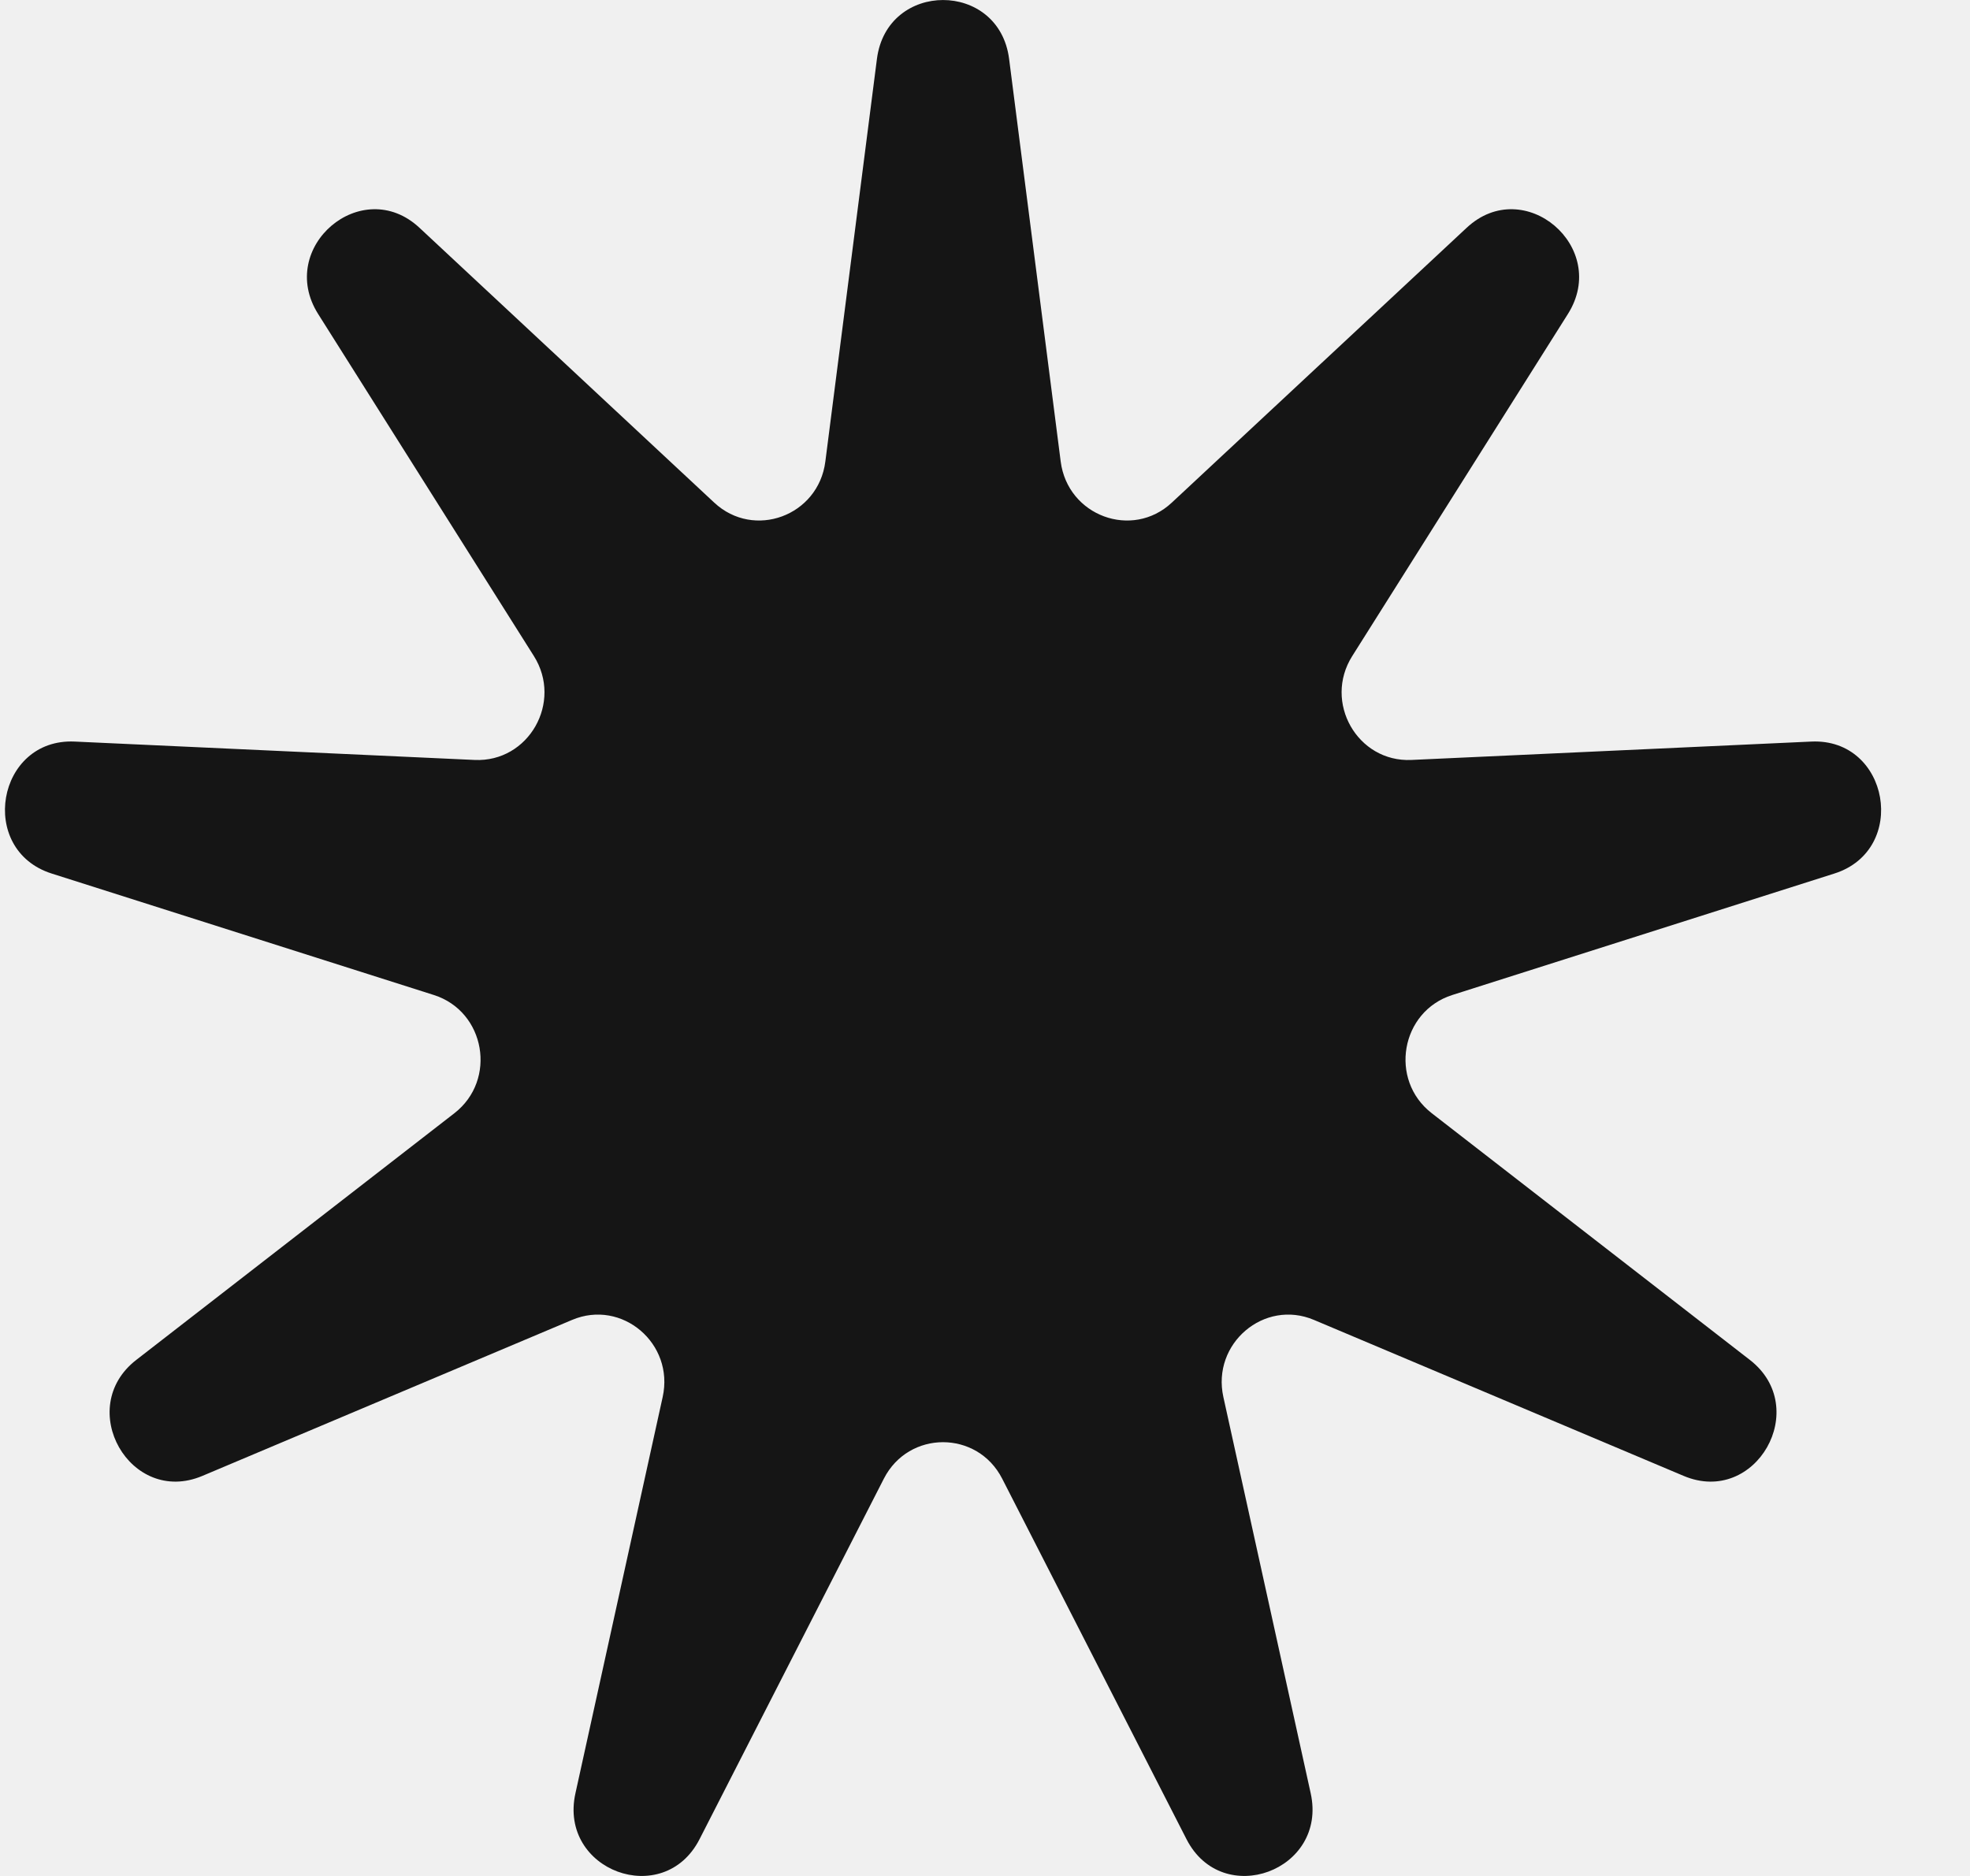
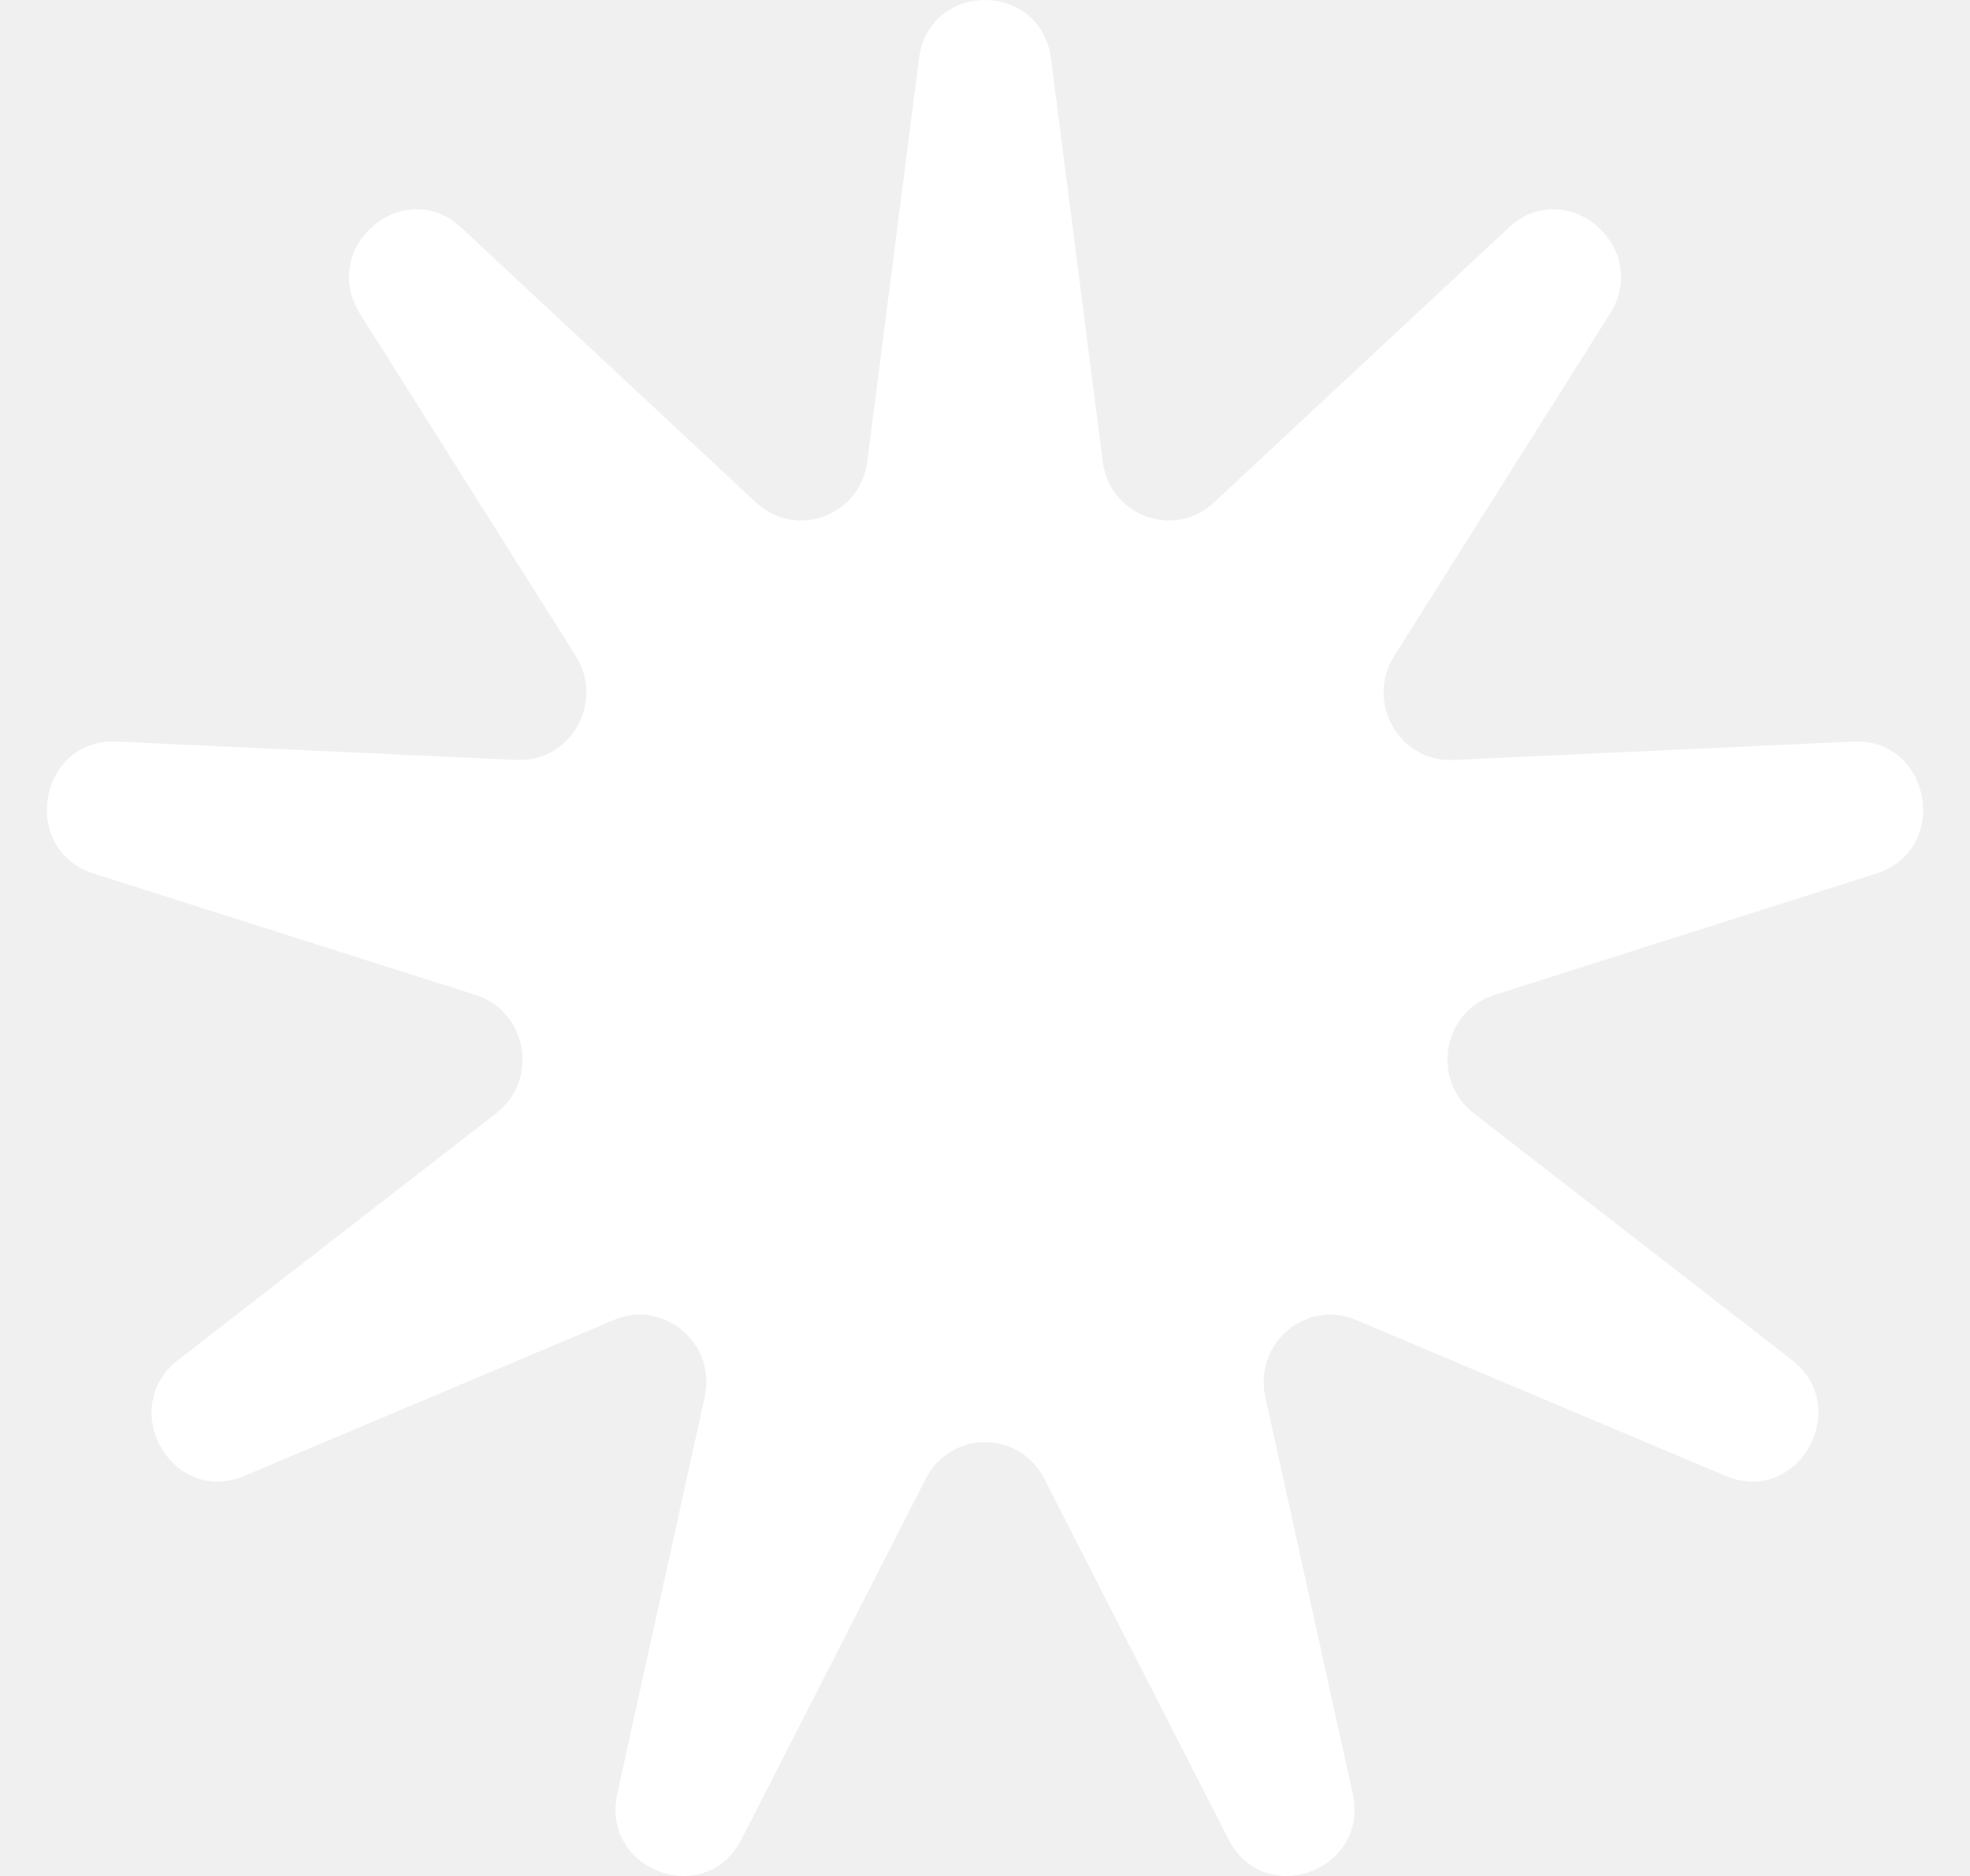
<svg xmlns="http://www.w3.org/2000/svg" width="21" height="20" viewBox="0 0 21 20" fill="none">
-   <path d="M9.348 0.628C9.456 -0.209 10.65 -0.209 10.757 0.628L11.307 4.921C11.382 5.5 12.069 5.754 12.492 5.358L15.635 2.428C16.247 1.857 17.162 2.636 16.714 3.347L14.415 6.994C14.104 7.486 14.47 8.128 15.045 8.102L19.309 7.906C20.14 7.868 20.348 9.061 19.554 9.313L15.481 10.608C14.931 10.783 14.804 11.513 15.262 11.868L18.653 14.498C19.314 15.01 18.716 16.059 17.948 15.735L14.007 14.072C13.476 13.847 12.915 14.324 13.041 14.894L13.972 19.119C14.153 19.943 13.031 20.357 12.648 19.608L10.683 15.764C10.418 15.246 9.687 15.246 9.422 15.764L7.457 19.608C7.074 20.357 5.952 19.943 6.134 19.119L7.064 14.894C7.19 14.324 6.63 13.847 6.098 14.072L2.157 15.735C1.389 16.059 0.792 15.01 1.453 14.498L4.844 11.868C5.301 11.513 5.174 10.783 4.625 10.608L0.551 9.313C-0.242 9.061 -0.035 7.868 0.796 7.906L5.06 8.102C5.636 8.128 6.001 7.486 5.691 6.994L3.391 3.347C2.943 2.636 3.858 1.857 4.471 2.428L7.613 5.358C8.037 5.754 8.724 5.5 8.798 4.921L9.348 0.628Z" fill="#151515" />
+   <path d="M9.796 0.628C9.903 -0.209 11.097 -0.209 11.204 0.628L11.755 4.921C11.829 5.5 12.516 5.754 12.94 5.358L16.082 2.428C16.695 1.857 17.61 2.636 17.161 3.347L14.862 6.994C14.552 7.486 14.917 8.128 15.492 8.102L19.757 7.906C20.588 7.868 20.795 9.061 20.001 9.313L15.928 10.608C15.379 10.783 15.252 11.513 15.709 11.868L19.1 14.498C19.761 15.01 19.164 16.059 18.395 15.735L14.454 14.072C13.923 13.847 13.363 14.324 13.488 14.894L14.419 19.119C14.601 19.943 13.478 20.357 13.095 19.608L11.131 15.764C10.866 15.246 10.134 15.246 9.869 15.764L7.905 19.608C7.522 20.357 6.399 19.943 6.581 19.119L7.512 14.894C7.637 14.324 7.077 13.847 6.545 14.072L2.604 15.735C1.836 16.059 1.239 15.01 1.9 14.498L5.291 11.868C5.748 11.513 5.621 10.783 5.072 10.608L0.999 9.313C0.205 9.061 0.412 7.868 1.243 7.906L5.508 8.102C6.083 8.128 6.448 7.486 6.138 6.994L3.839 3.347C3.391 2.636 4.305 1.857 4.918 2.428L8.06 5.358C8.484 5.754 9.171 5.5 9.245 4.921L9.796 0.628Z" fill="white" />
</svg>
